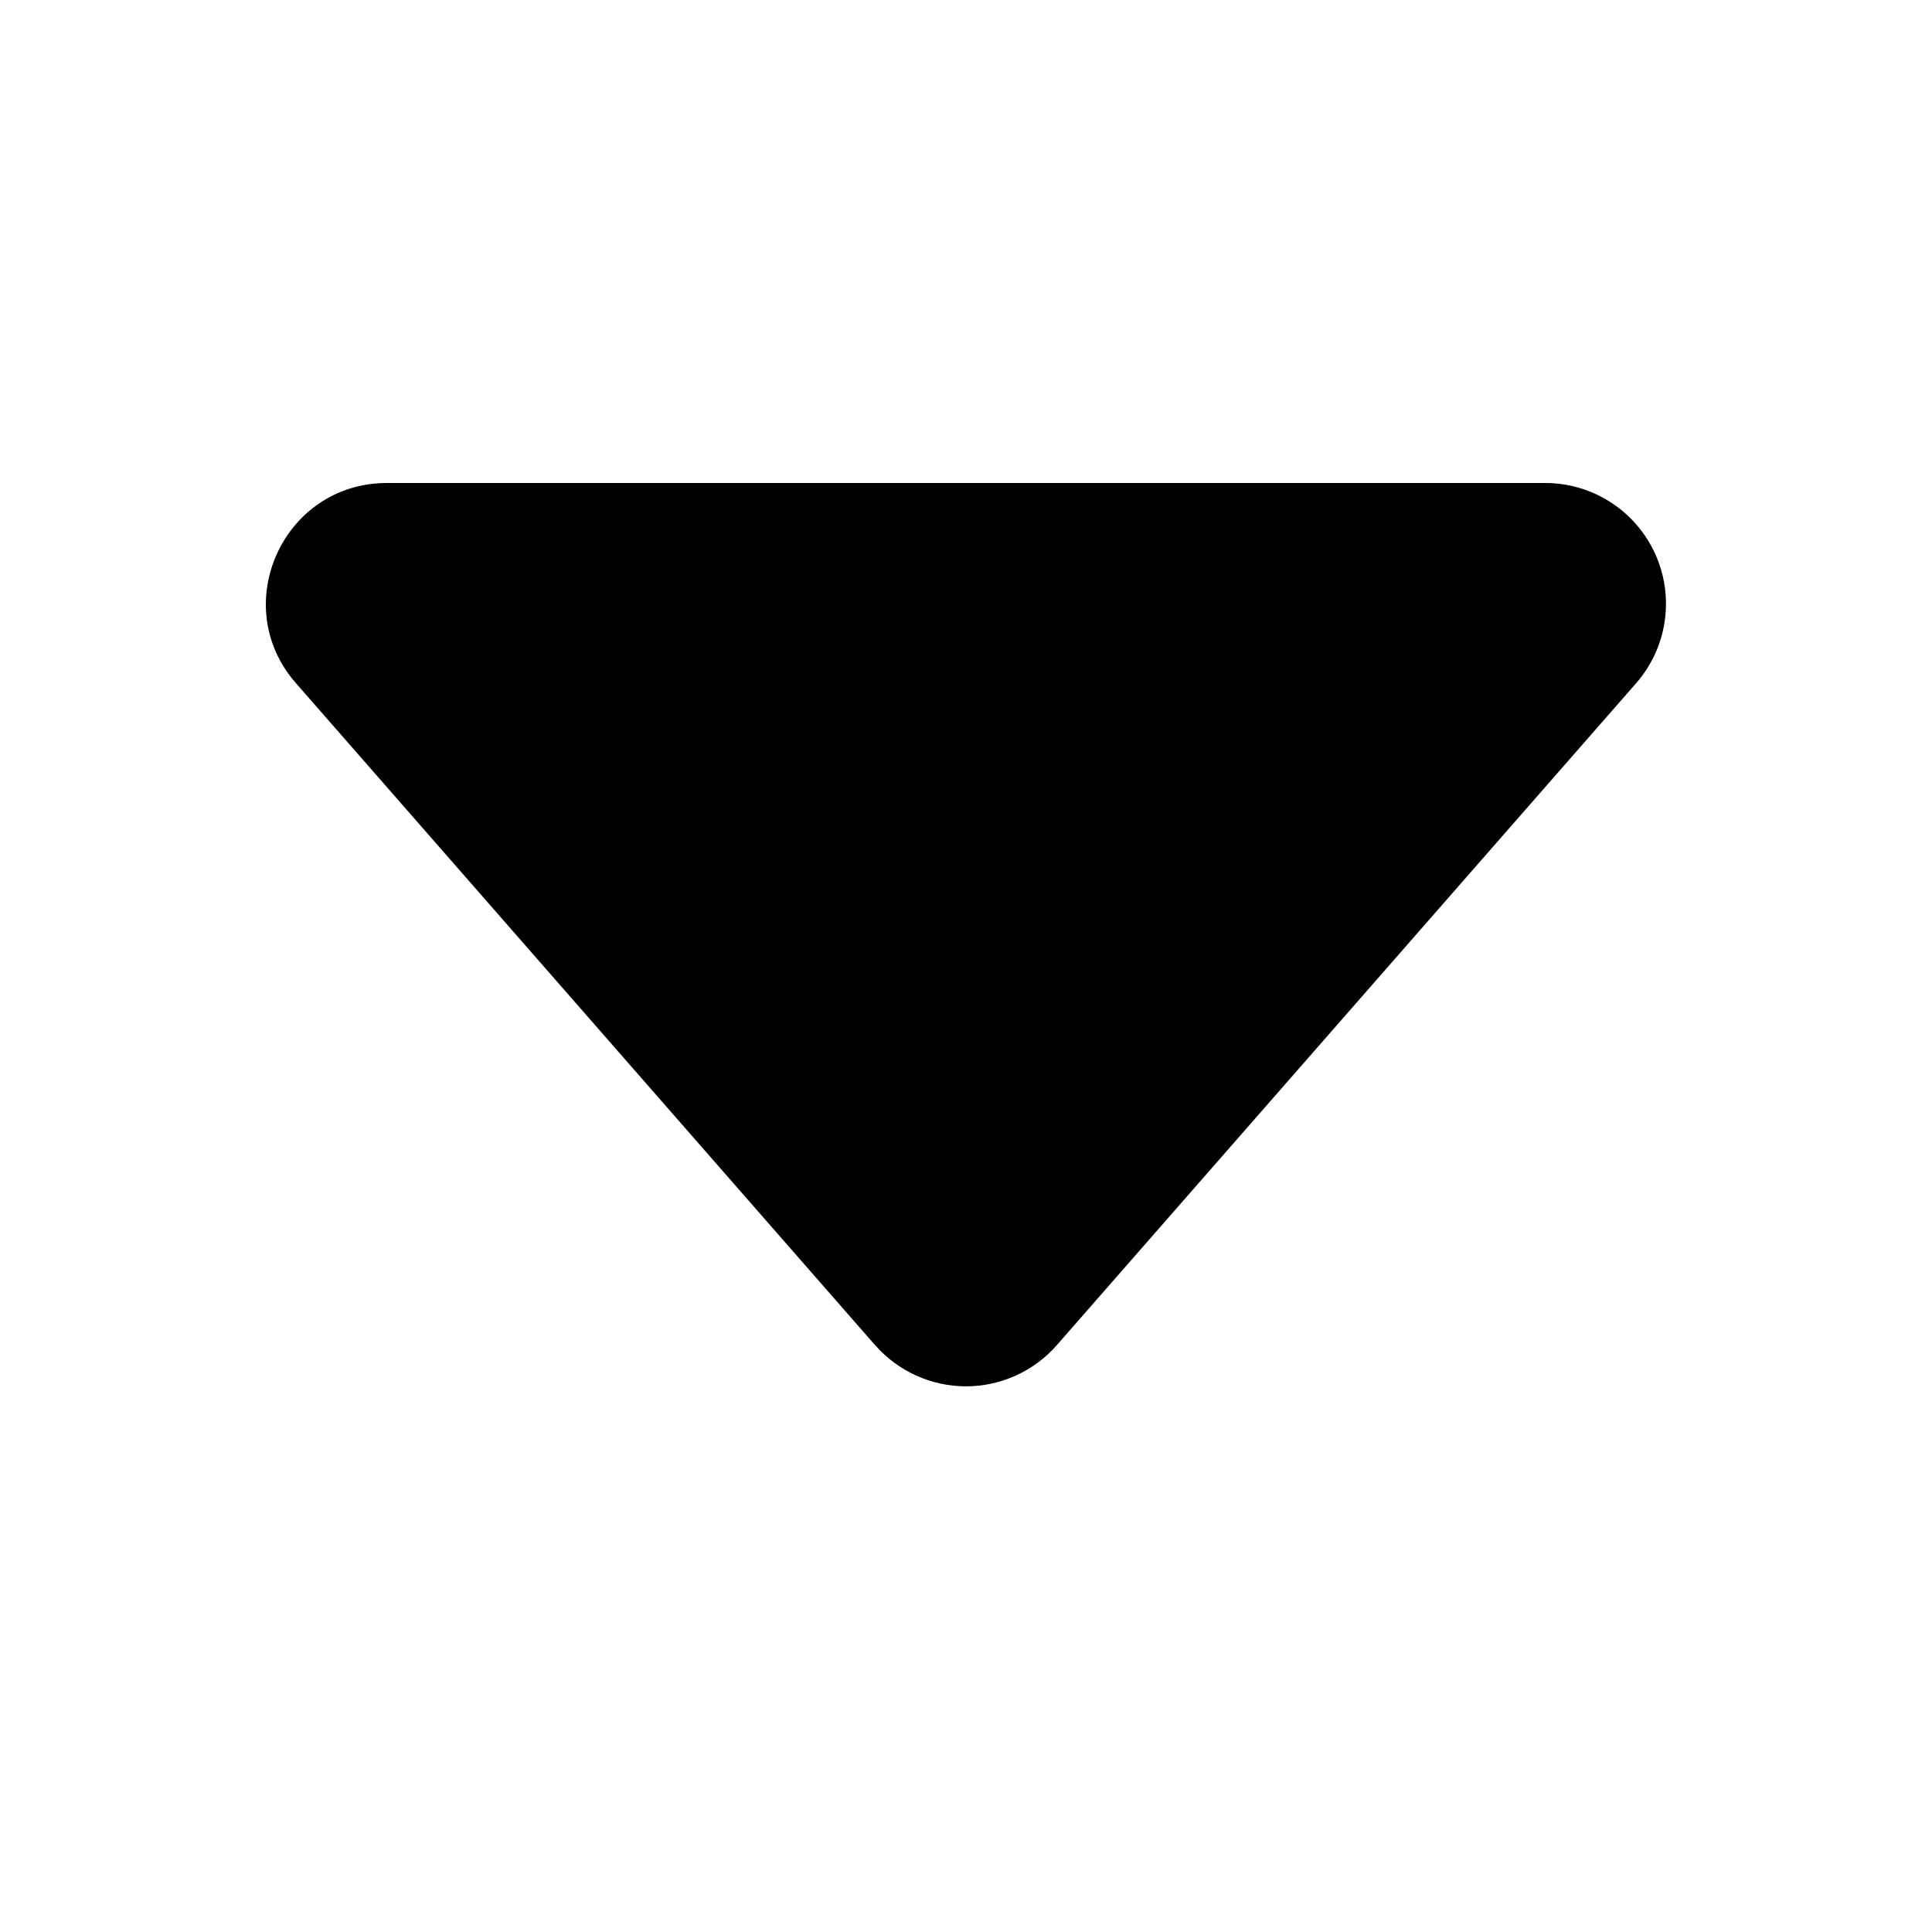
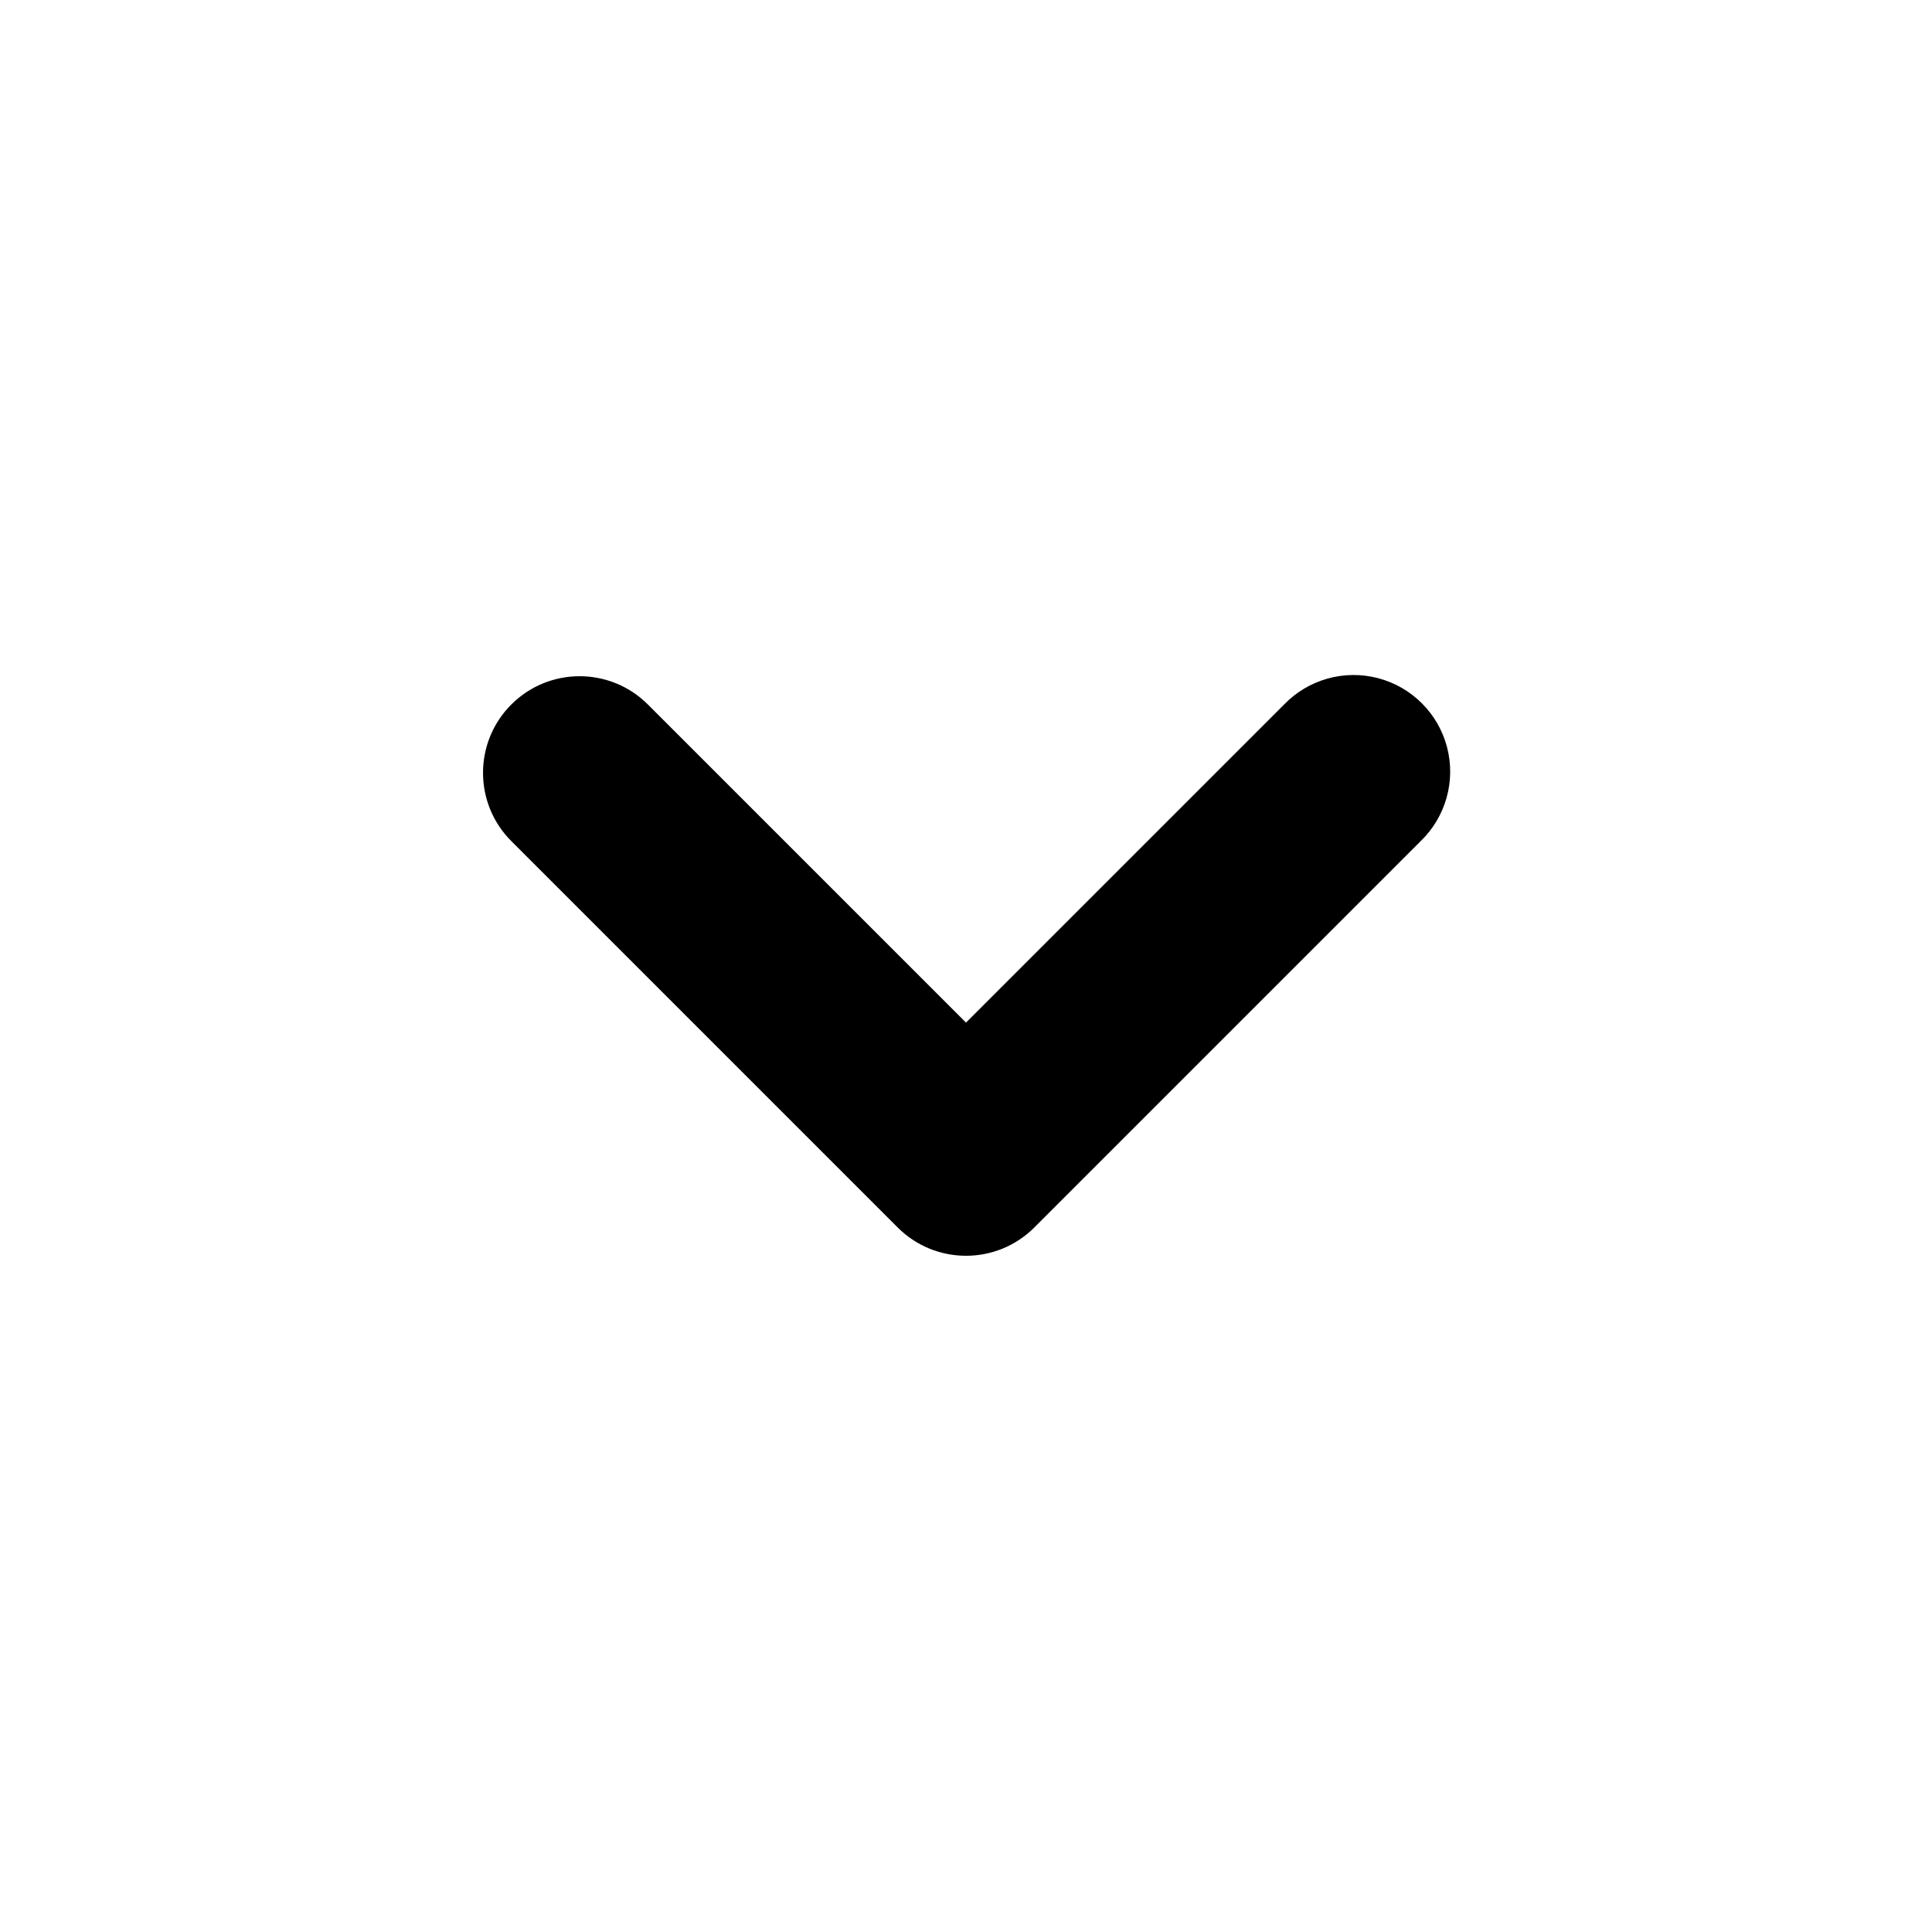
- <svg xmlns="http://www.w3.org/2000/svg" stroke="currentColor" fill="currentColor" stroke-width="0" viewBox="0 0 16 16" height="200px" width="200px">
-   <path d="M7.247 11.14 2.451 5.658C1.885 5.013 2.345 4 3.204 4h9.592a1 1 0 0 1 .753 1.659l-4.796 5.48a1 1 0 0 1-1.506 0z" />
+ <svg xmlns="http://www.w3.org/2000/svg" stroke="currentColor" fill="currentColor" stroke-width="0" viewBox="0 0 20 20" aria-hidden="true" height="200px" width="200px">
+   <path fill-rule="evenodd" d="M5.293 7.293a1 1 0 011.414 0L10 10.586l3.293-3.293a1 1 0 111.414 1.414l-4 4a1 1 0 01-1.414 0l-4-4a1 1 0 010-1.414z" clip-rule="evenodd" />
</svg>
